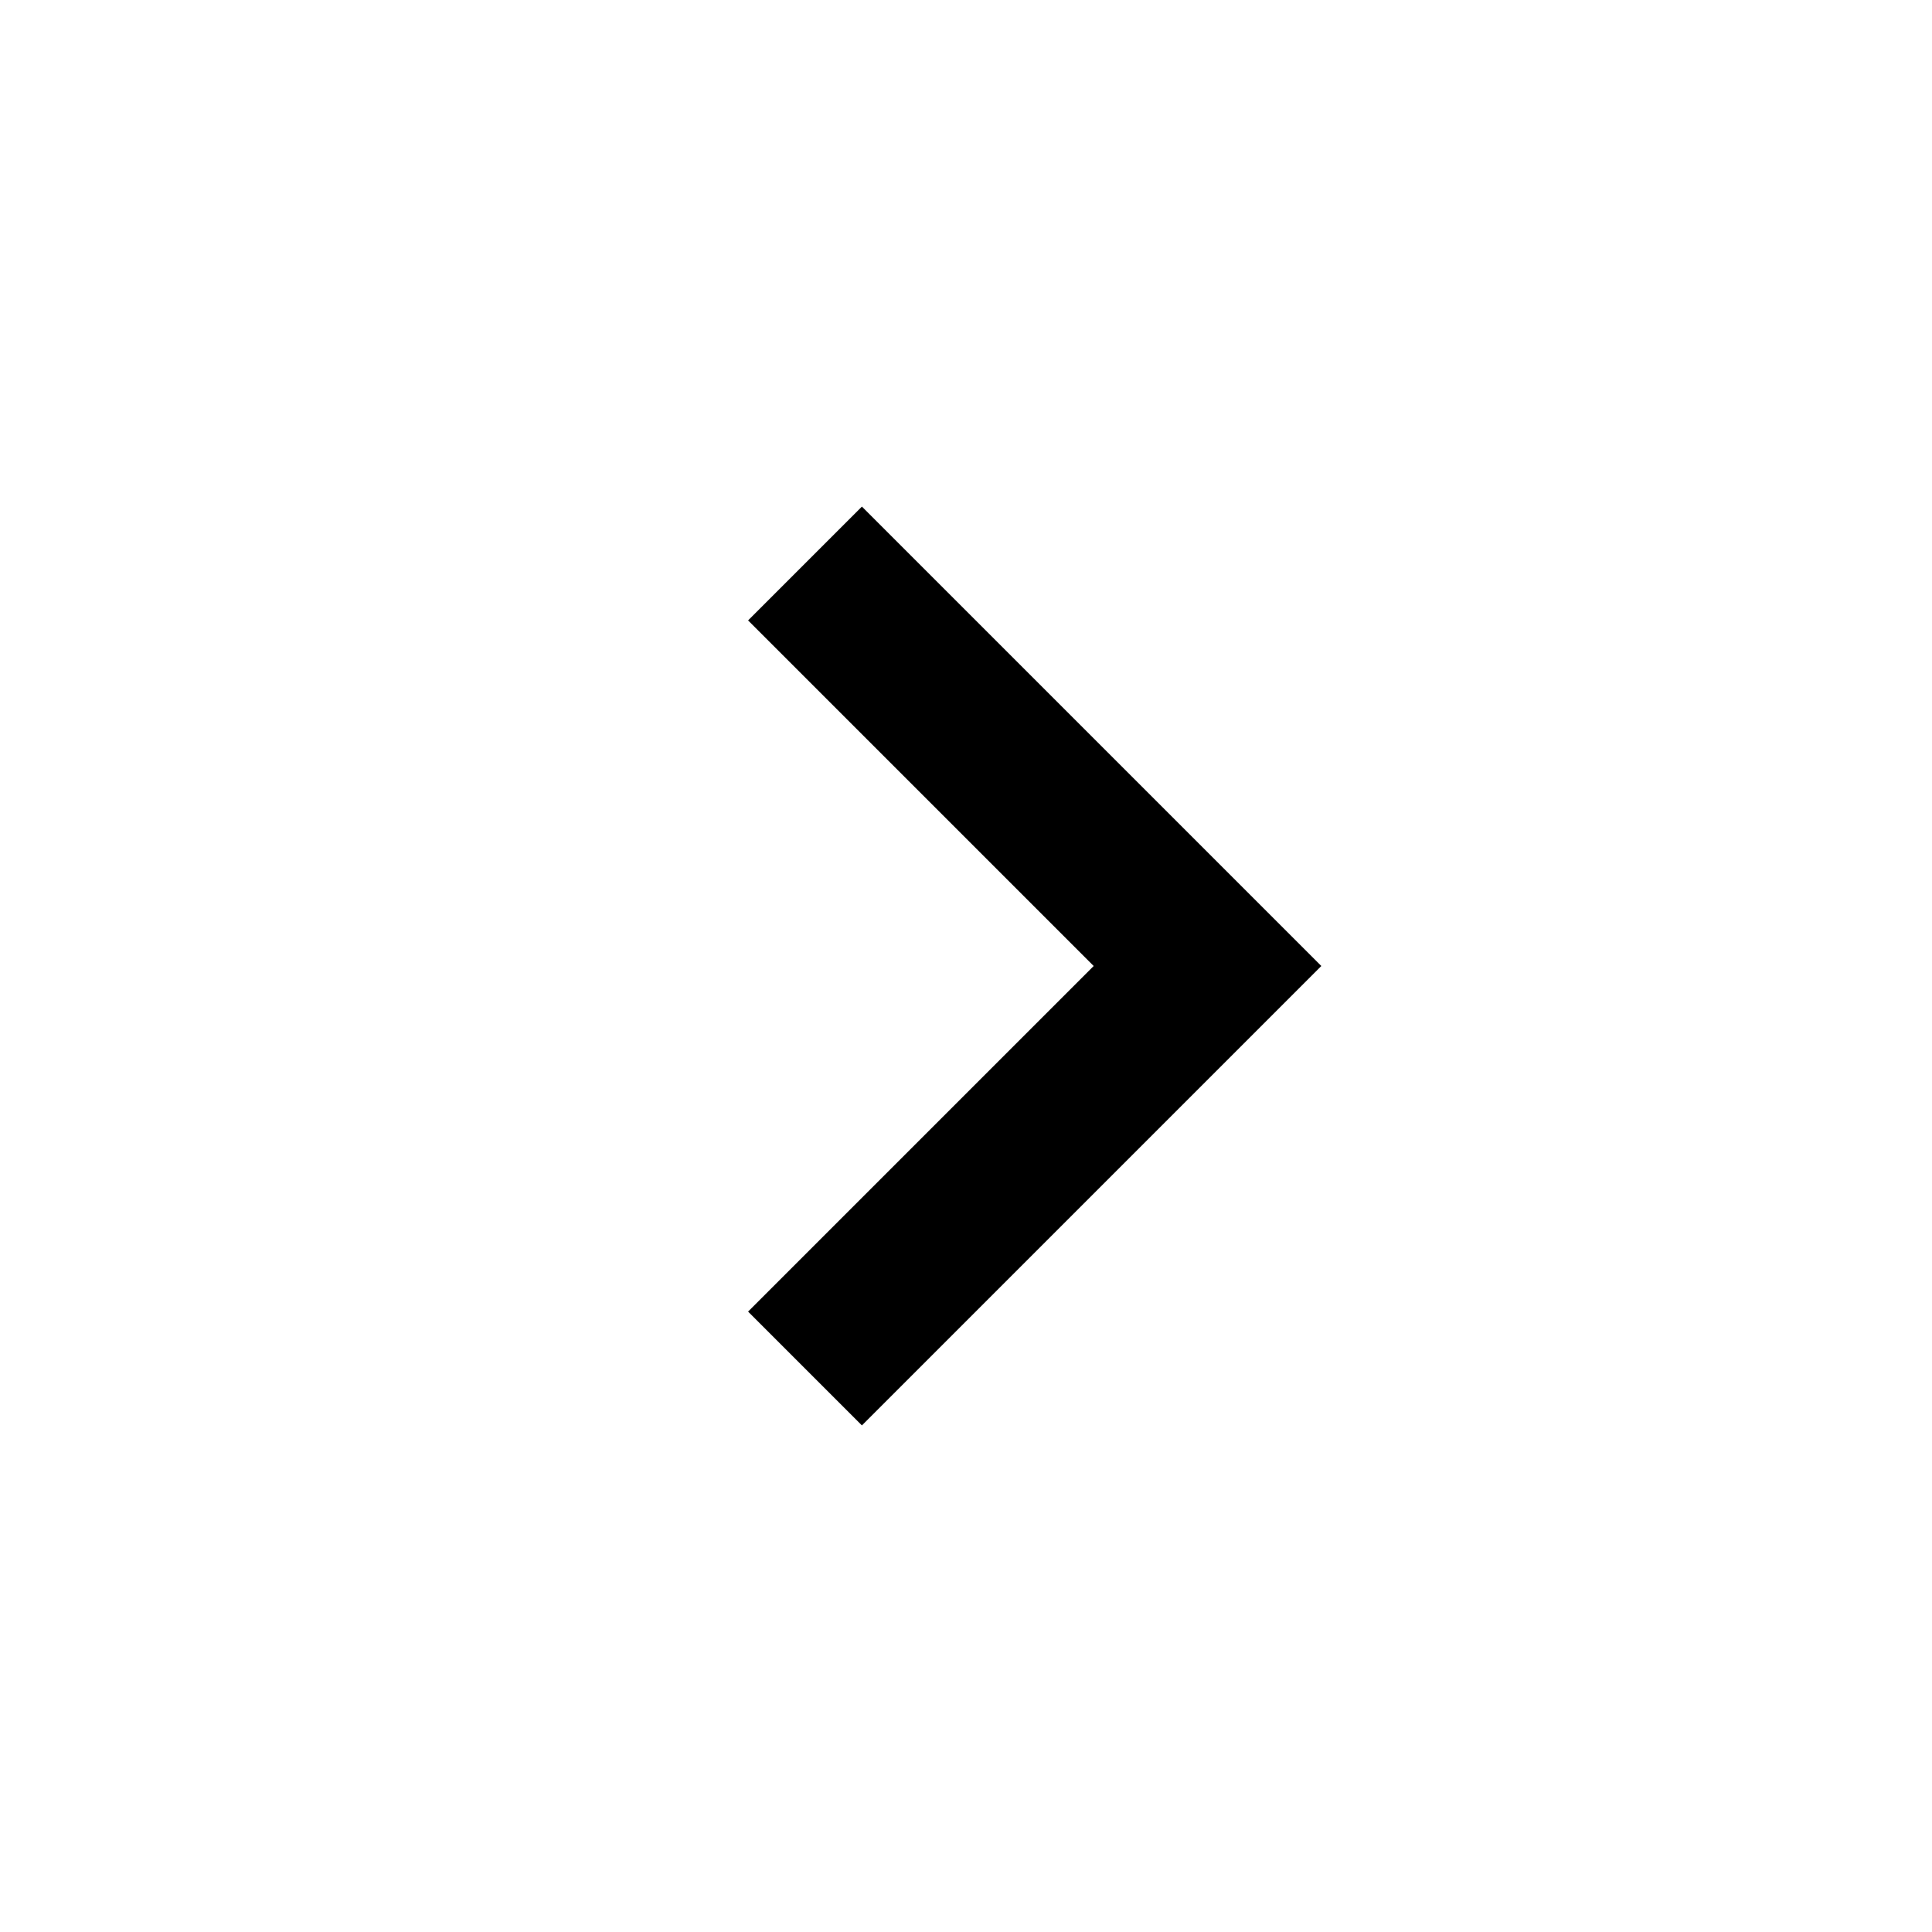
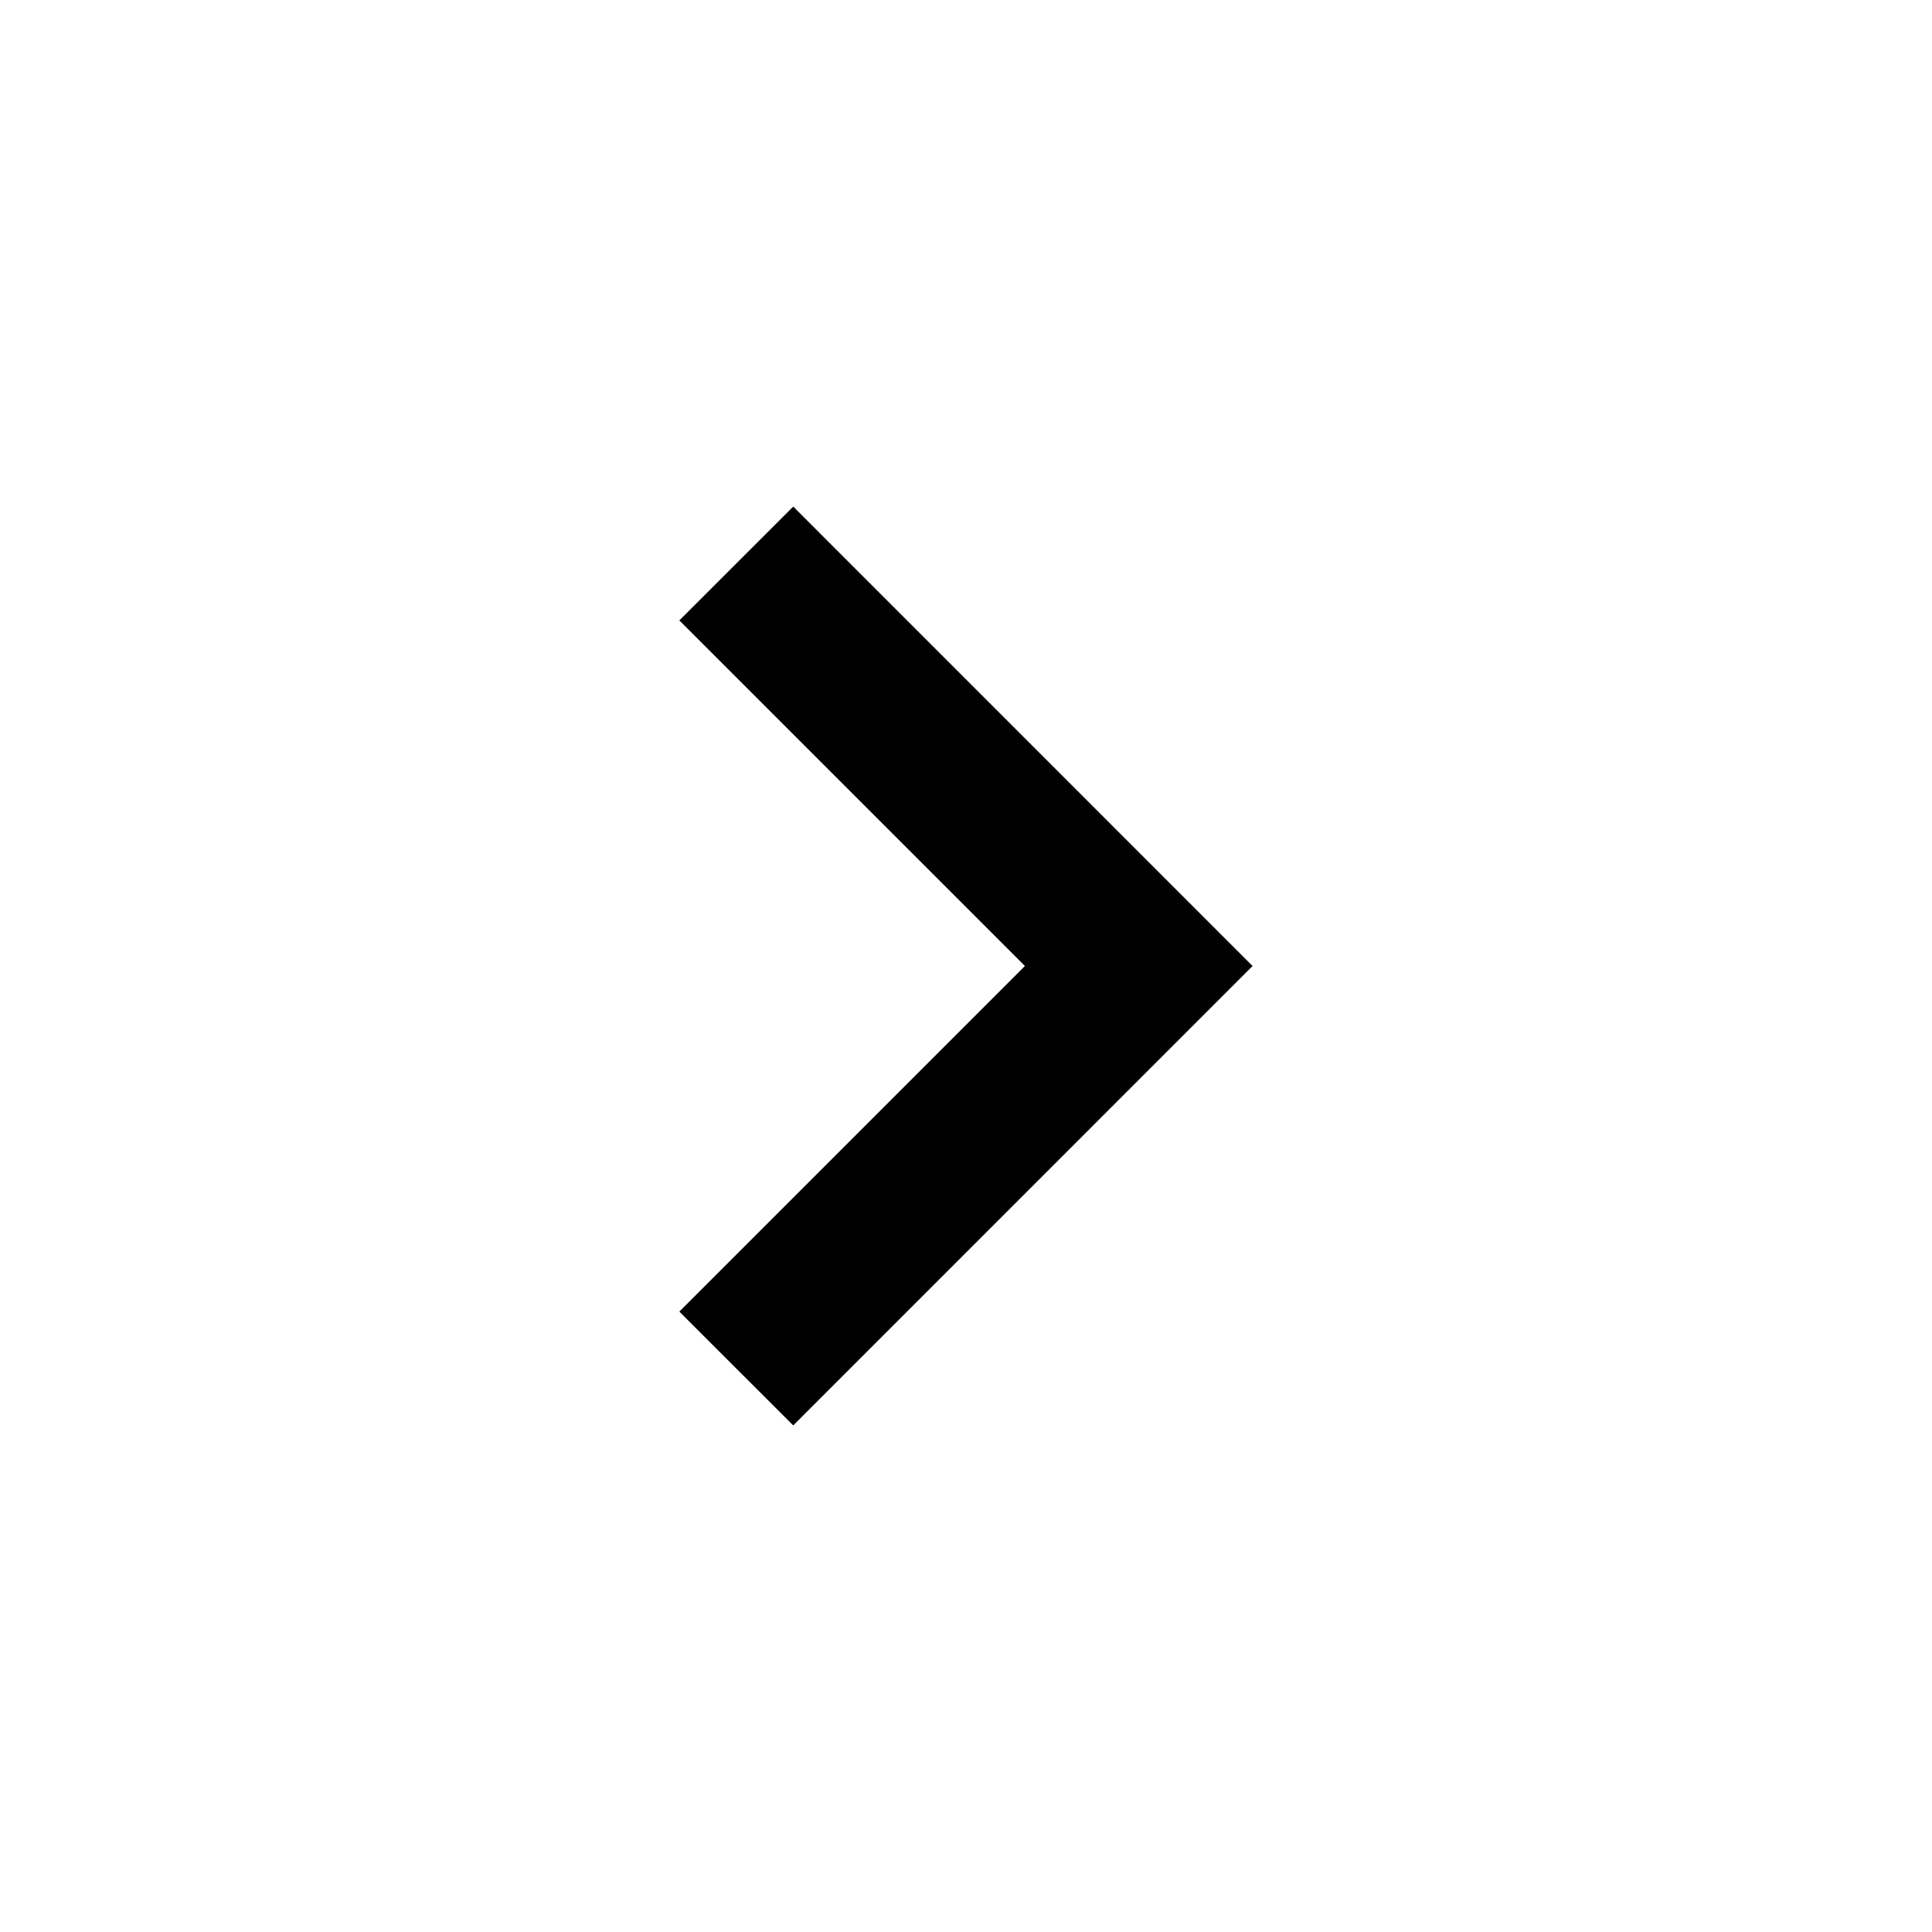
<svg xmlns="http://www.w3.org/2000/svg" width="24" height="24" viewBox="0 0 24 24" fill="none">
-   <path d="M10.707 17.707L16.414 12L10.707 6.293L9.293 7.707L13.586 12L9.293 16.293L10.707 17.707Z" fill="black" />
+   <path d="M9.854 17.707L15.56 12L9.854 6.293L8.439 7.707L12.732 12L8.439 16.293L9.854 17.707Z" fill="black" />
</svg>
